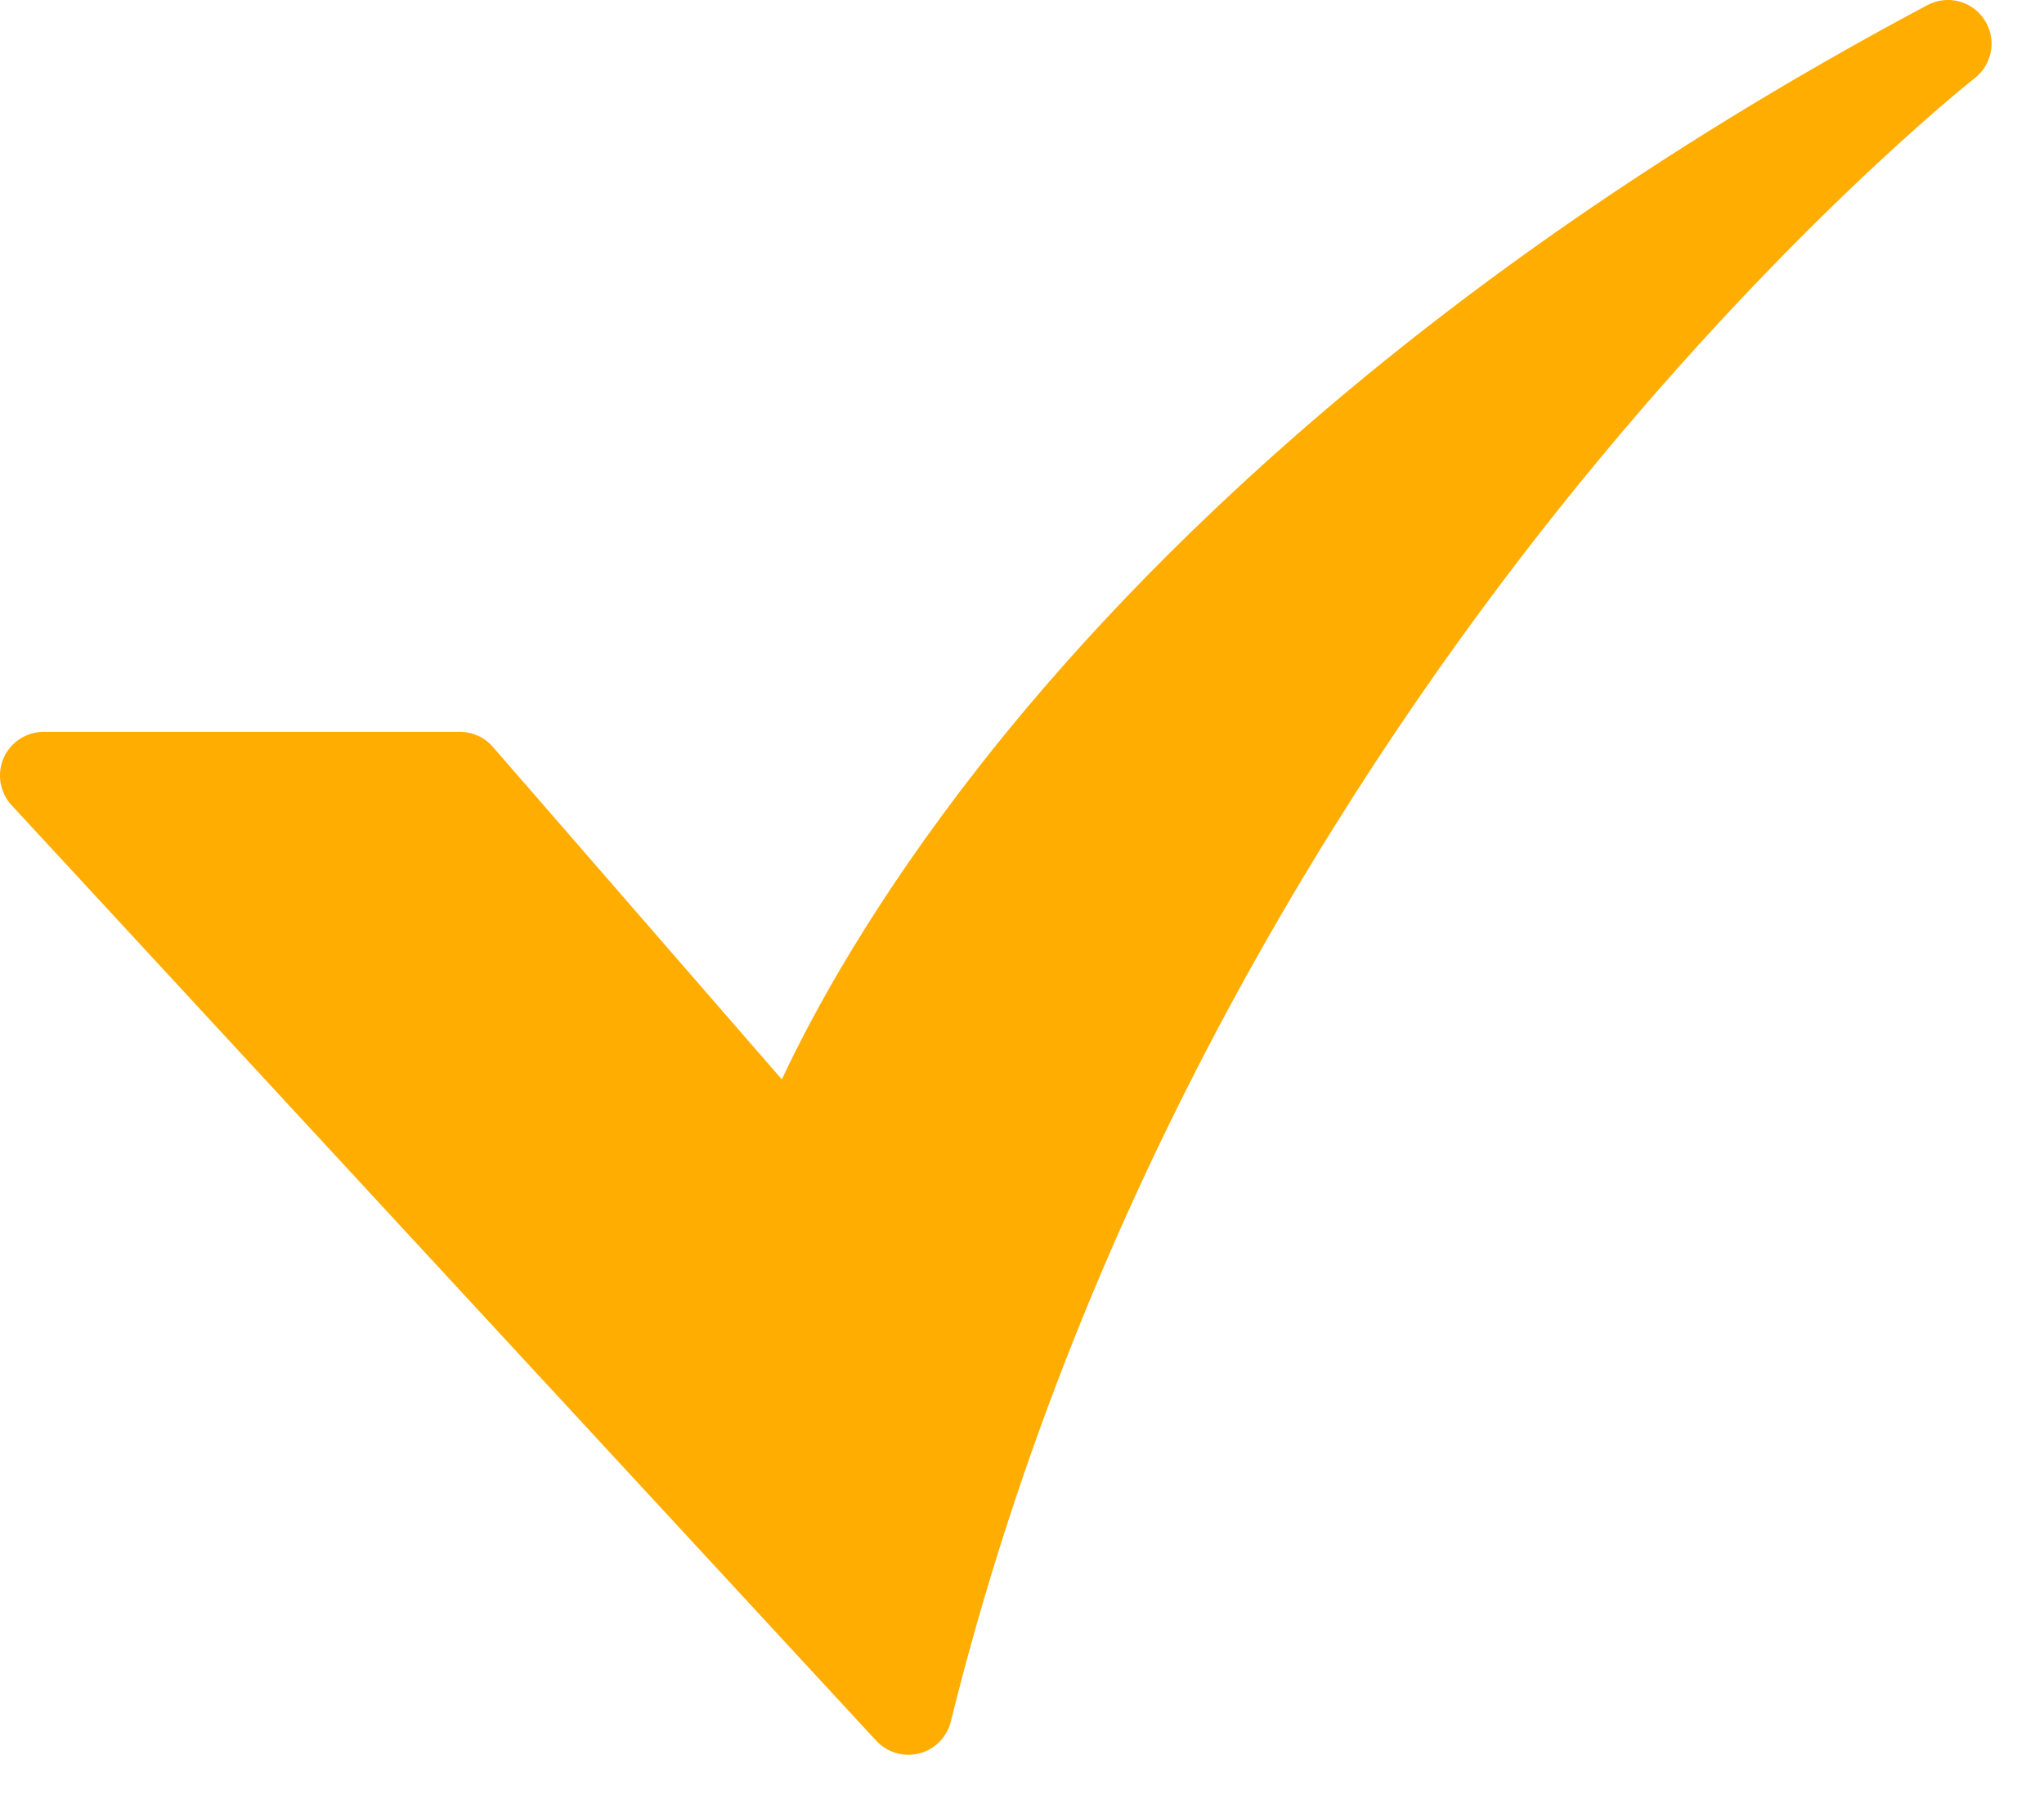
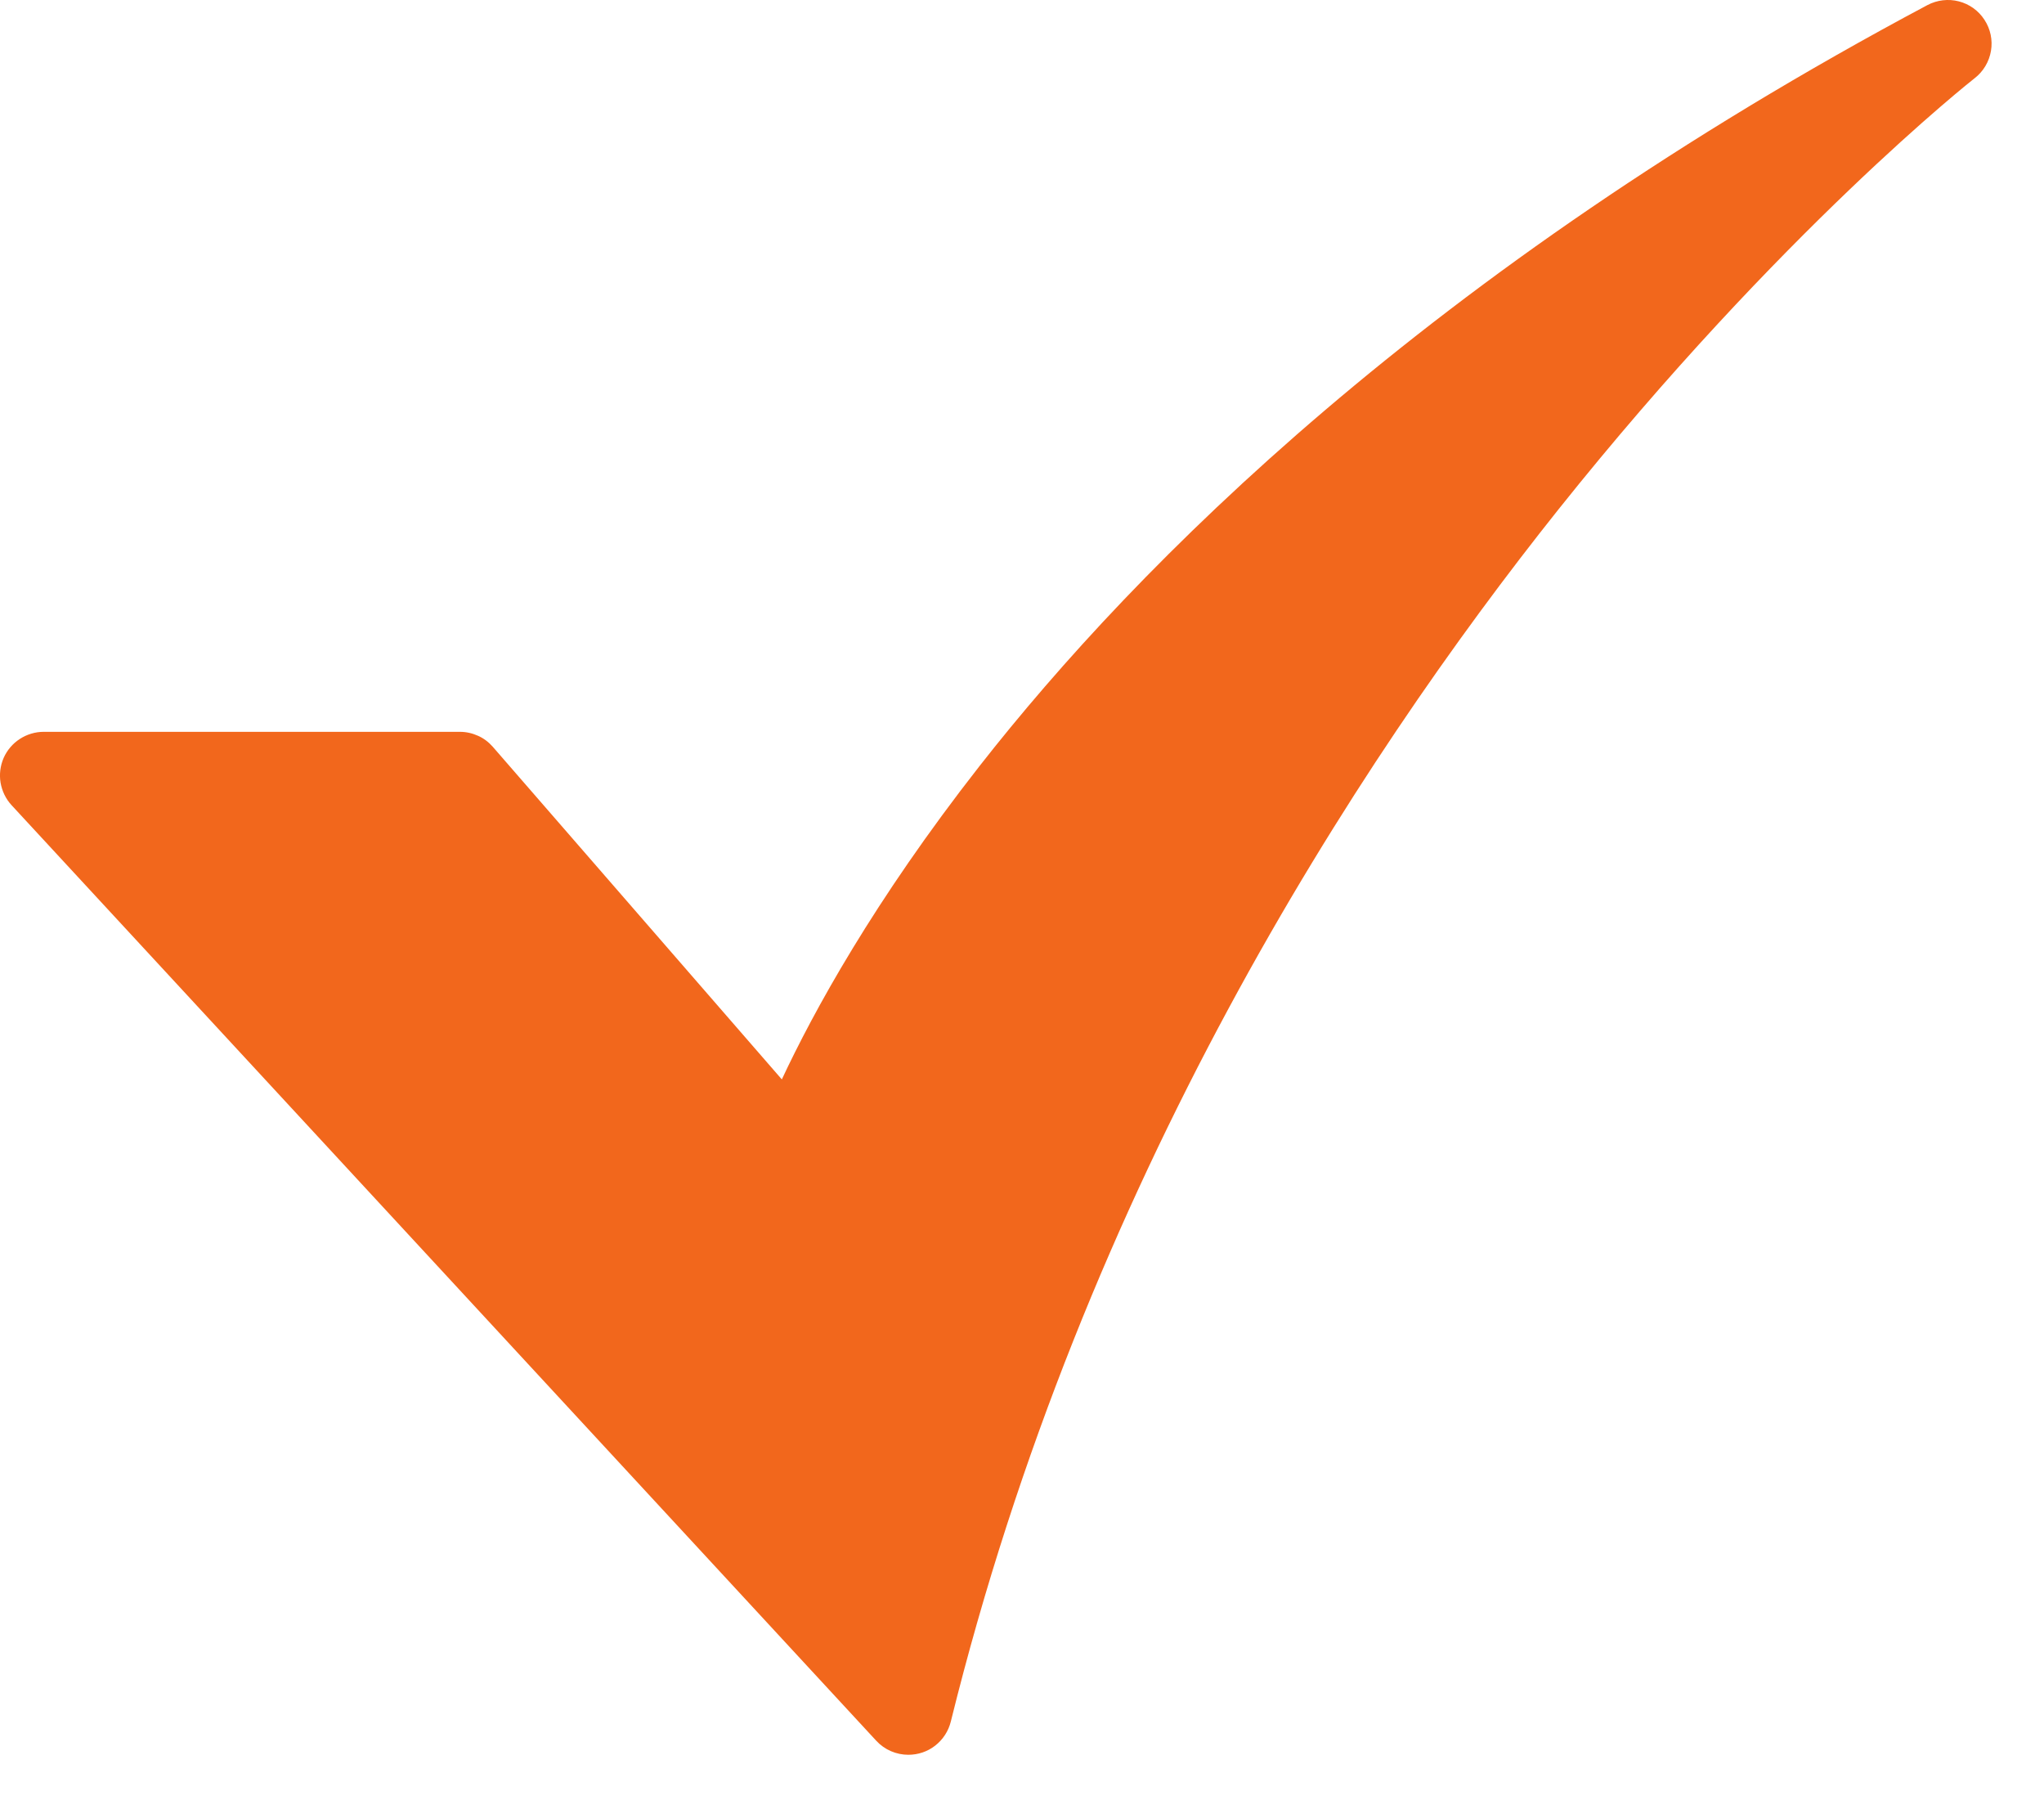
<svg xmlns="http://www.w3.org/2000/svg" width="18" height="16" viewBox="0 0 18 16" fill="none">
-   <path d="M7.999 15.449C7.946 15.449 7.894 15.438 7.845 15.417C7.797 15.396 7.753 15.365 7.717 15.326L0.102 7.089C0.051 7.034 0.018 6.965 0.005 6.891C-0.007 6.818 0.002 6.742 0.032 6.673C0.062 6.605 0.111 6.547 0.174 6.506C0.237 6.465 0.31 6.443 0.385 6.443H4.05C4.105 6.443 4.159 6.455 4.21 6.478C4.26 6.5 4.304 6.534 4.34 6.575L6.885 9.503C7.16 8.915 7.693 7.936 8.627 6.743C10.008 4.98 12.577 2.386 16.973 0.045C17.058 -0 17.157 -0.012 17.25 0.012C17.343 0.036 17.424 0.094 17.476 0.175C17.529 0.256 17.549 0.353 17.533 0.448C17.517 0.543 17.466 0.629 17.39 0.688C17.373 0.701 15.679 2.036 13.728 4.48C11.933 6.73 9.547 10.408 8.373 15.157C8.352 15.241 8.304 15.315 8.236 15.368C8.169 15.421 8.085 15.449 7.999 15.449L7.999 15.449Z" fill="#FFAD01" />
+   <path d="M7.999 15.449C7.946 15.449 7.894 15.438 7.845 15.417C7.797 15.396 7.753 15.365 7.717 15.326L0.102 7.089C0.051 7.034 0.018 6.965 0.005 6.891C-0.007 6.818 0.002 6.742 0.032 6.673C0.062 6.605 0.111 6.547 0.174 6.506C0.237 6.465 0.31 6.443 0.385 6.443H4.05C4.105 6.443 4.159 6.455 4.21 6.478C4.26 6.5 4.304 6.534 4.34 6.575L6.885 9.503C7.16 8.915 7.693 7.936 8.627 6.743C10.008 4.98 12.577 2.386 16.973 0.045C17.058 -0 17.157 -0.012 17.25 0.012C17.343 0.036 17.424 0.094 17.476 0.175C17.529 0.256 17.549 0.353 17.533 0.448C17.517 0.543 17.466 0.629 17.39 0.688C17.373 0.701 15.679 2.036 13.728 4.48C11.933 6.73 9.547 10.408 8.373 15.157C8.352 15.241 8.304 15.315 8.236 15.368C8.169 15.421 8.085 15.449 7.999 15.449L7.999 15.449Z" fill="#F2671C" />
</svg>
